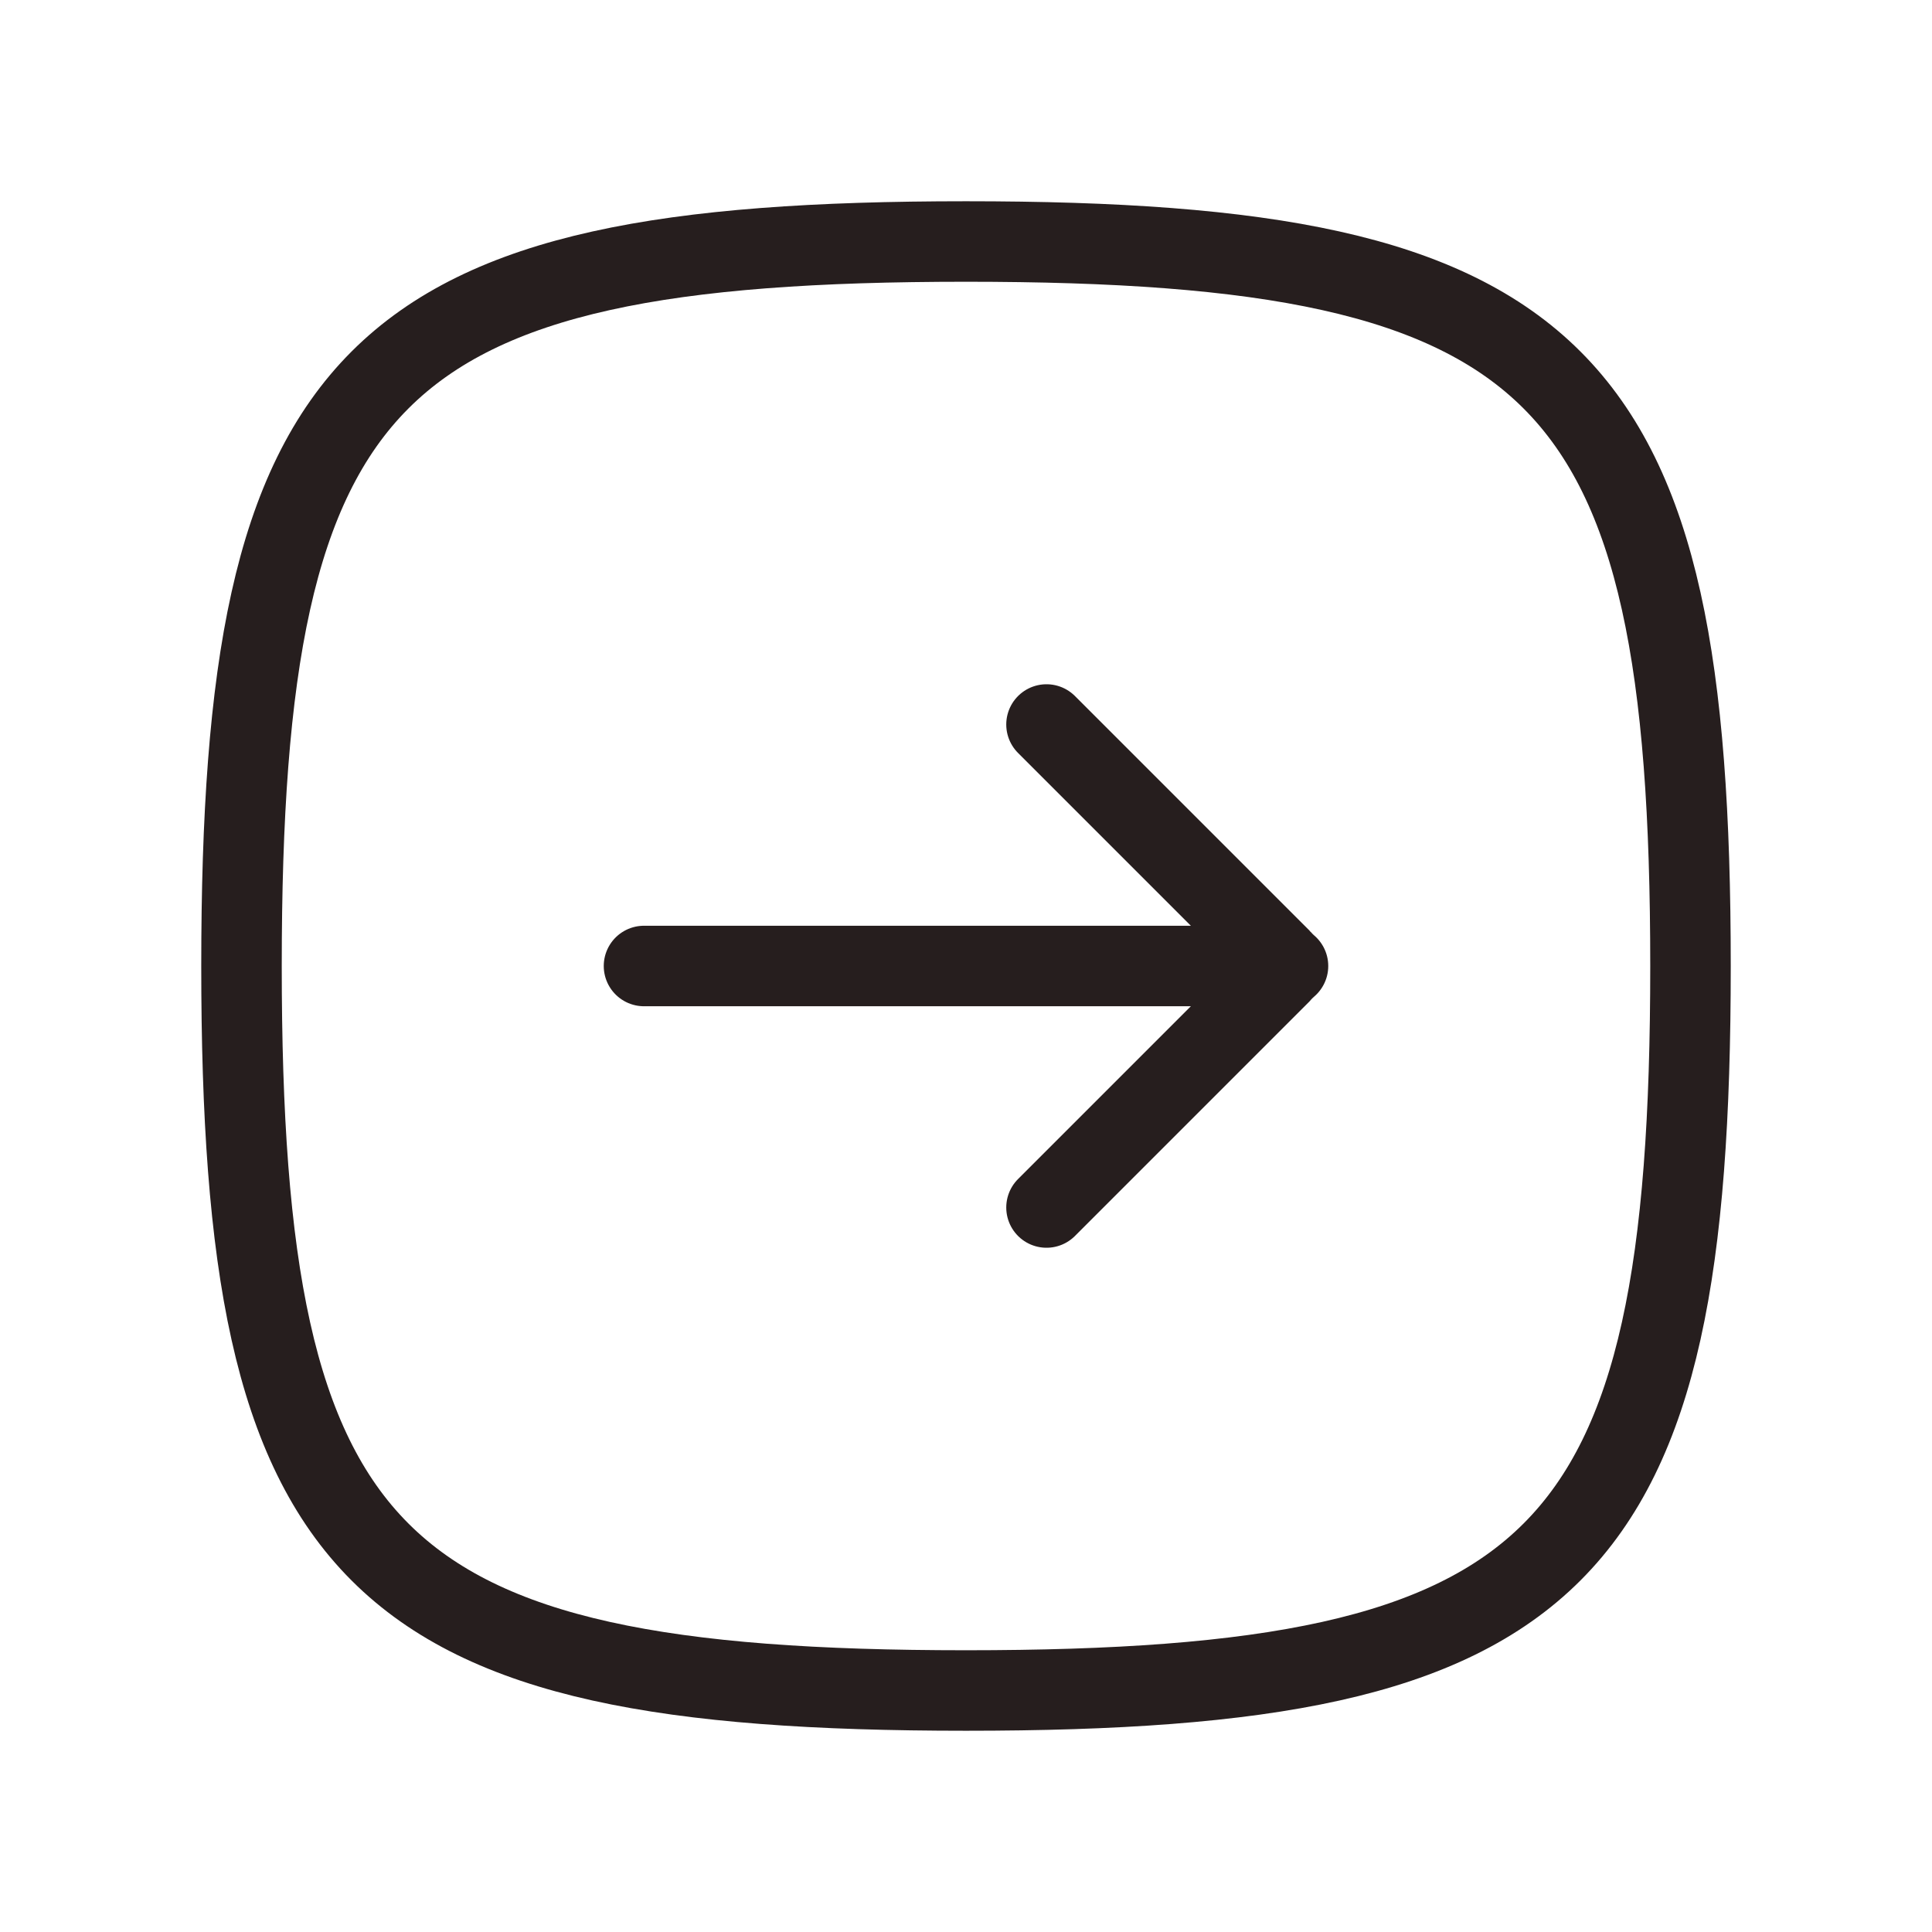
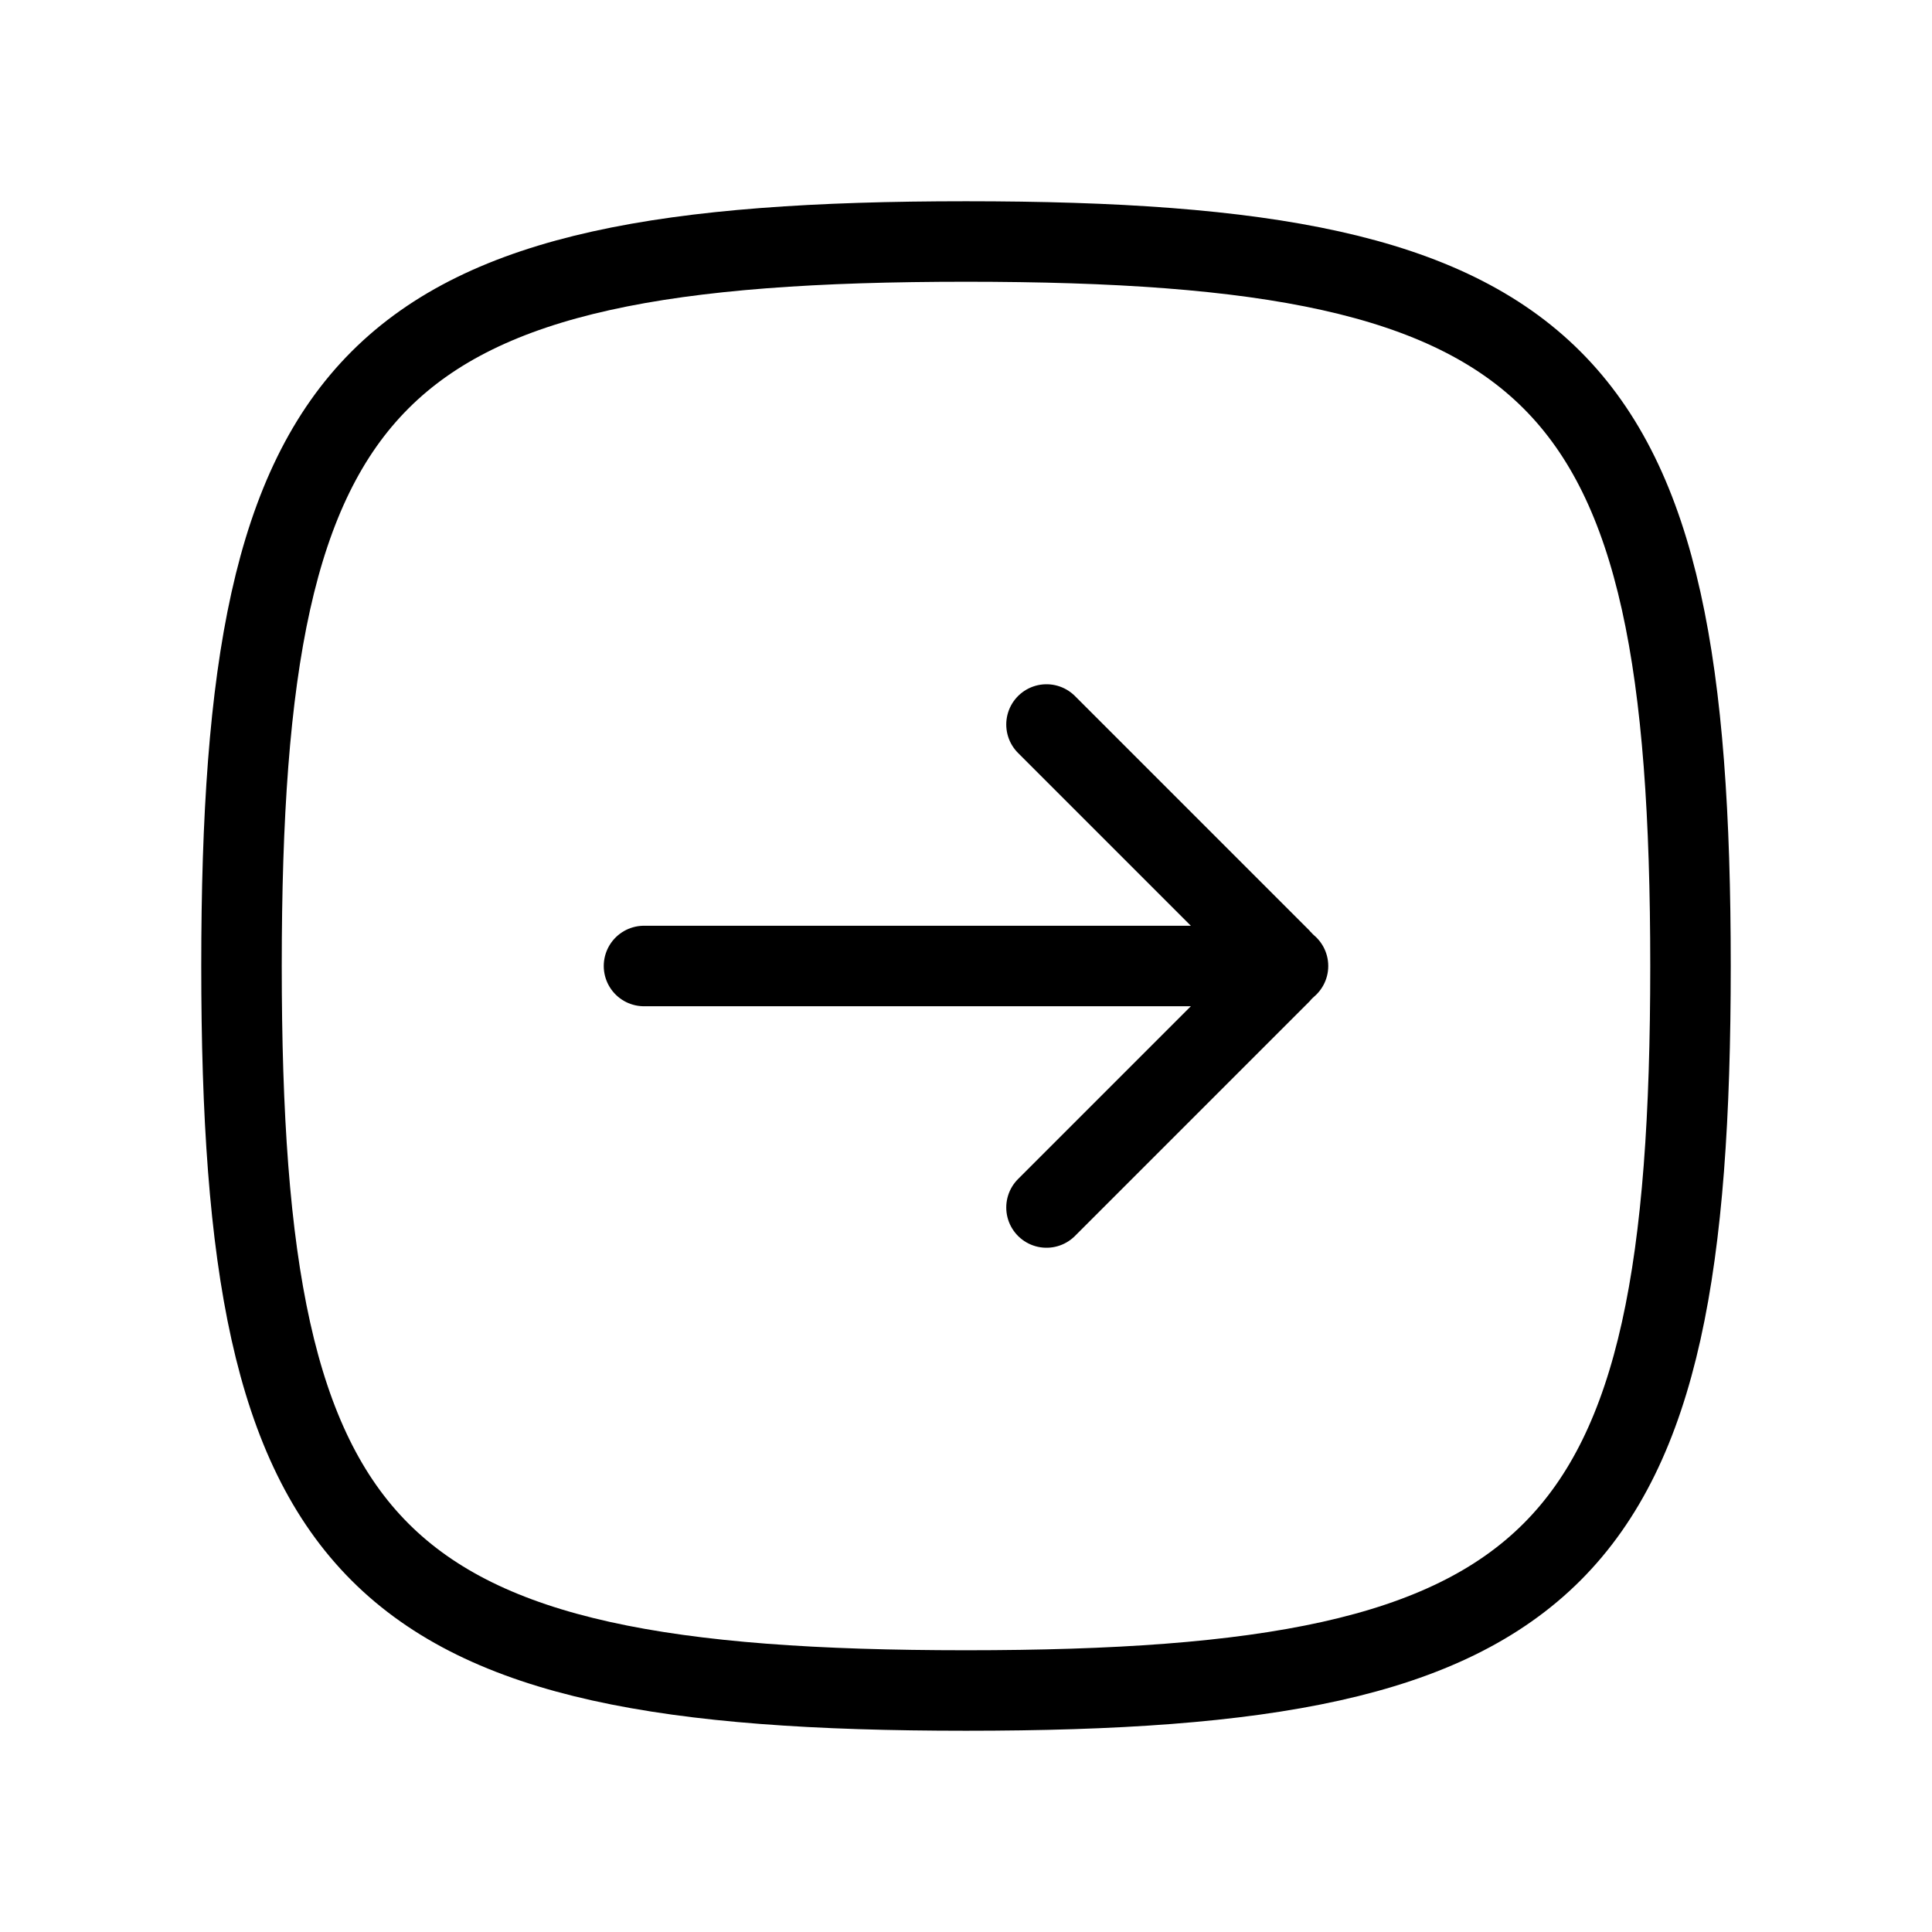
<svg xmlns="http://www.w3.org/2000/svg" width="24" height="24" viewBox="0 0 24 24" fill="none">
-   <path d="M3 12C3 4.588 4.588 3 12 3C19.412 3 21 4.588 21 12C21 19.412 19.412 21 12 21C4.588 21 3 19.412 3 12Z" stroke="#261E1E" />
-   <path d="M16 12H8" stroke="#261E1E" stroke-linecap="round" stroke-linejoin="round" />
-   <path d="M13 9L15.913 11.913C15.961 11.961 15.961 12.039 15.913 12.087L13 15" stroke="#261E1E" stroke-linecap="round" stroke-linejoin="round" />
+   <path d="M3 12C3 4.588 4.588 3 12 3C19.412 3 21 4.588 21 12C21 19.412 19.412 21 12 21C4.588 21 3 19.412 3 12Z" stroke="currentColor" />
+   <path d="M16 12H8" stroke="currentColor" stroke-linecap="round" stroke-linejoin="round" />
+   <path d="M13 9L15.913 11.913C15.961 11.961 15.961 12.039 15.913 12.087L13 15" stroke="currentColor" stroke-linecap="round" stroke-linejoin="round" />
</svg>
